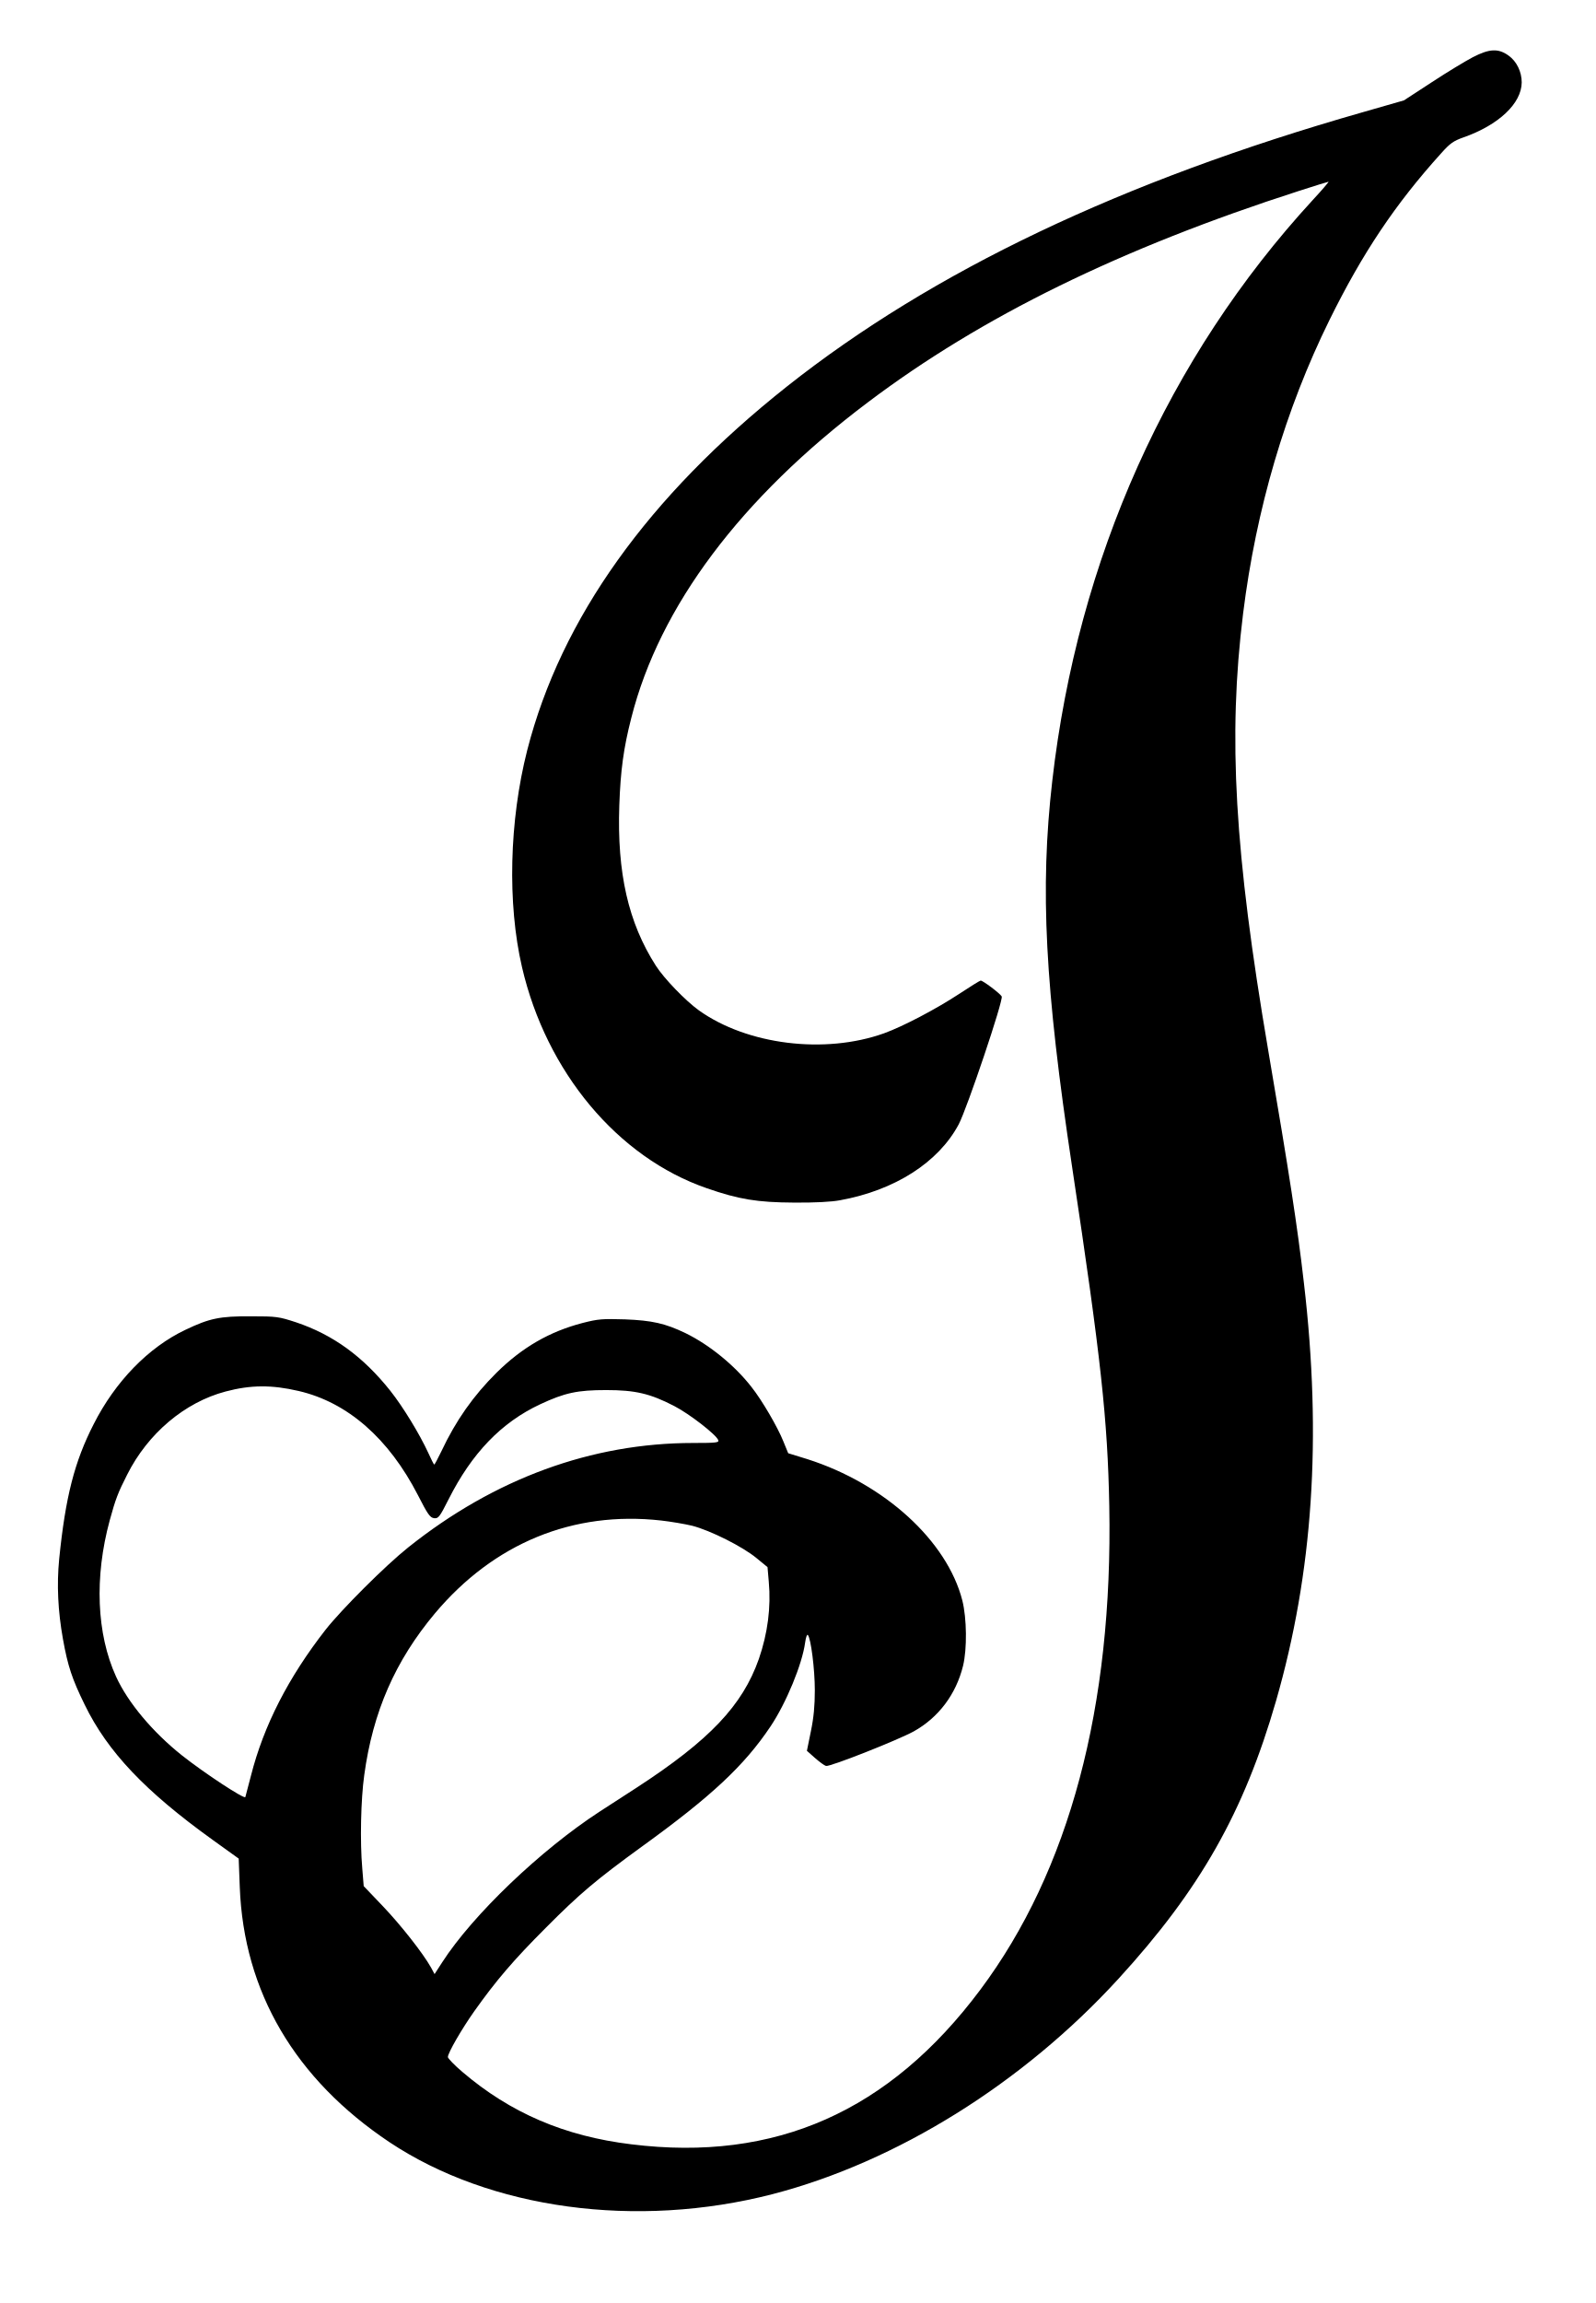
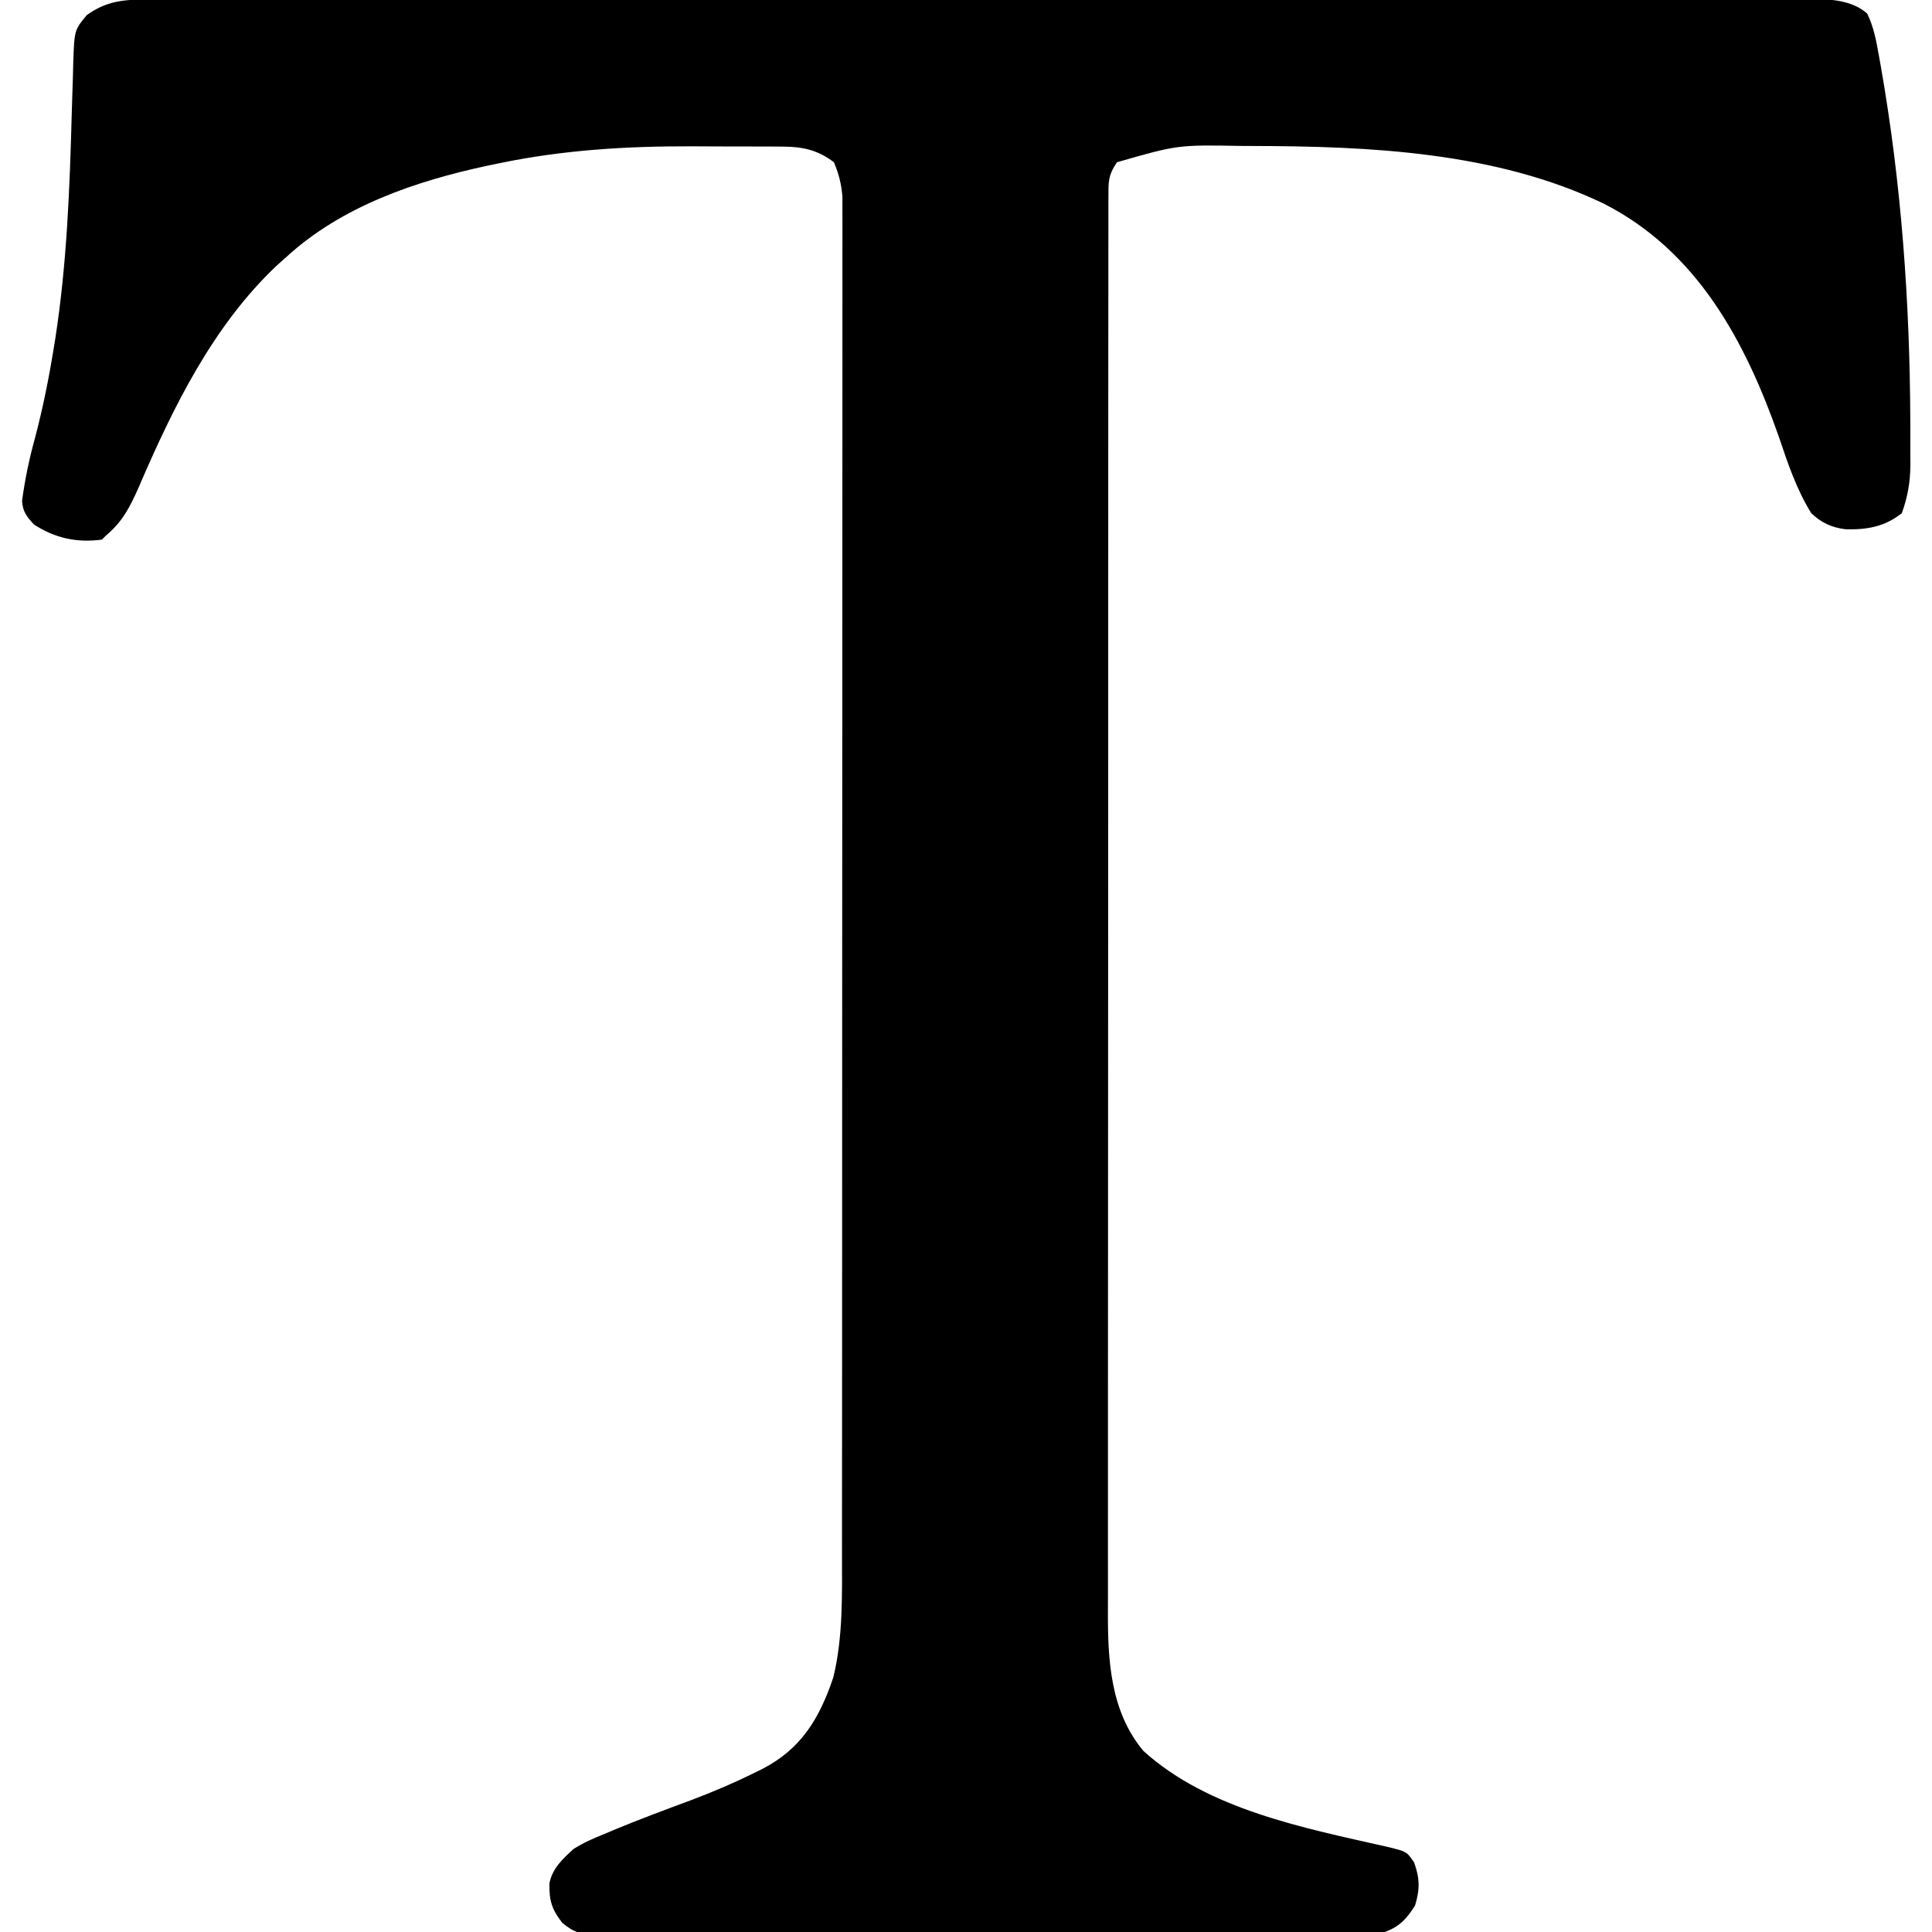
- <svg xmlns="http://www.w3.org/2000/svg" version="1.0" width="887pt" height="1280pt" viewBox="0 0 887 1280" preserveAspectRatio="xMidYMid meet">
-   <g transform="translate(0,1280) scale(0.1,-0.1)" fill="#000000" stroke="none">
-     <path d="M8188 12482 c-40 -21 -143 -83 -228 -139 l-155 -101 -230 -66 c-1338 -382 -2390 -883 -3200 -1524 -772 -612 -1256 -1289 -1444 -2022 -100 -393 -111 -852 -29 -1205 135 -583 532 -1058 1027 -1229 178 -62 281 -79 486 -80 113 -1 208 4 255 13 304 55 547 210 660 422 46 87 250 692 239 711 -10 17 -104 88 -117 88 -4 0 -59 -34 -121 -75 -128 -84 -311 -180 -416 -218 -330 -118 -761 -64 -1029 127 -74 53 -195 178 -240 249 -153 239 -216 515 -203 891 7 193 23 316 67 487 157 619 608 1221 1315 1753 632 477 1406 856 2397 1175 87 28 161 51 164 51 3 0 -36 -46 -88 -102 -804 -874 -1307 -1995 -1448 -3229 -69 -601 -41 -1143 111 -2149 160 -1060 197 -1402 206 -1880 21 -1116 -222 -2027 -717 -2689 -506 -677 -1140 -958 -1940 -859 -372 45 -673 175 -939 402 -45 38 -81 76 -81 83 0 23 77 156 147 255 120 169 216 282 398 464 189 190 279 266 538 454 383 277 565 447 711 665 87 130 176 346 192 465 4 28 10 48 15 43 17 -17 39 -190 39 -307 0 -86 -6 -152 -22 -229 l-22 -108 44 -39 c25 -22 52 -42 62 -45 19 -7 396 142 488 192 138 77 235 206 274 364 23 94 21 265 -4 364 -85 331 -432 648 -861 785 l-107 33 -27 66 c-32 80 -119 229 -177 302 -94 121 -235 235 -366 299 -114 55 -187 71 -337 77 -126 4 -150 2 -236 -20 -184 -48 -335 -135 -478 -276 -129 -128 -226 -265 -307 -437 -20 -41 -37 -74 -40 -74 -2 0 -17 29 -33 65 -48 104 -139 254 -211 345 -152 191 -319 312 -525 381 -95 31 -108 33 -250 33 -173 1 -230 -11 -364 -75 -205 -97 -390 -287 -510 -524 -107 -209 -157 -404 -192 -750 -14 -143 -7 -289 21 -445 27 -150 50 -220 121 -365 127 -261 336 -481 710 -750 l146 -105 6 -158 c22 -582 307 -1067 832 -1418 560 -373 1374 -484 2130 -289 690 179 1392 616 1924 1198 453 495 697 926 875 1543 205 712 256 1462 155 2324 -36 315 -81 604 -198 1290 -188 1103 -225 1745 -140 2430 72 580 235 1134 480 1631 184 373 366 645 622 928 48 54 68 68 122 87 197 69 324 189 325 306 0 59 -28 117 -73 149 -57 41 -106 39 -199 -9z m-6528 -7413 c272 -63 501 -263 664 -580 54 -106 67 -124 89 -127 24 -3 31 6 81 105 129 256 293 427 509 528 137 64 207 79 367 79 161 0 244 -19 379 -89 85 -44 233 -159 244 -189 6 -14 -11 -16 -139 -16 -565 0 -1105 -198 -1584 -580 -128 -102 -371 -345 -460 -458 -206 -264 -344 -532 -415 -812 -15 -58 -29 -111 -31 -118 -4 -14 -228 133 -353 232 -162 129 -300 293 -366 438 -108 237 -121 552 -35 868 32 117 46 154 97 254 115 229 320 402 547 462 139 37 256 38 406 3z m2016 -720 c53 -6 130 -19 172 -29 101 -26 281 -116 358 -180 l61 -50 7 -81 c13 -142 -6 -287 -55 -429 -91 -259 -274 -452 -680 -716 -74 -48 -165 -107 -204 -132 -328 -213 -707 -575 -877 -839 l-42 -65 -20 37 c-45 80 -167 235 -268 341 l-106 111 -8 99 c-13 147 -8 383 11 518 48 352 172 635 393 899 328 390 768 571 1258 516z" />
-   </g>
+ <svg xmlns="http://www.w3.org/2000/svg" version="1.1" width="512" height="512">
+   <path d="M0 0 C1.154 -0.003 1.154 -0.003 2.33 -0.005 C4.922 -0.01 7.515 -0.008 10.107 -0.005 C11.978 -0.007 13.849 -0.009 15.72 -0.012 C20.874 -0.018 26.027 -0.018 31.181 -0.017 C36.735 -0.017 42.288 -0.022 47.842 -0.027 C58.727 -0.035 69.612 -0.038 80.498 -0.038 C89.343 -0.039 98.189 -0.041 107.035 -0.044 C128.018 -0.051 149.002 -0.058 169.986 -0.057 C170.657 -0.057 171.328 -0.057 172.02 -0.057 C175.422 -0.057 178.825 -0.057 182.227 -0.057 C183.241 -0.057 183.241 -0.057 184.275 -0.057 C185.641 -0.057 187.008 -0.057 188.374 -0.057 C209.636 -0.056 230.897 -0.063 252.159 -0.077 C276.039 -0.093 299.92 -0.101 323.8 -0.1 C336.447 -0.1 349.094 -0.103 361.74 -0.113 C372.507 -0.122 383.275 -0.125 394.042 -0.118 C399.537 -0.115 405.033 -0.115 410.528 -0.123 C415.557 -0.131 420.586 -0.13 425.615 -0.121 C427.436 -0.119 429.257 -0.121 431.078 -0.127 C433.551 -0.134 436.024 -0.129 438.497 -0.12 C439.56 -0.128 439.56 -0.128 440.645 -0.135 C445.78 -0.099 451.239 0.224 455.253 3.703 C457.022 7.327 457.676 10.986 458.375 14.941 C458.54 15.853 458.706 16.766 458.876 17.706 C464.34 48.903 466.57 80.116 466.687 111.754 C466.692 112.577 466.698 113.4 466.703 114.249 C466.715 116.597 466.712 118.944 466.703 121.293 C466.707 121.983 466.711 122.673 466.715 123.384 C466.672 127.932 465.985 131.852 464.437 136.129 C459.871 139.733 455.29 140.53 449.523 140.39 C445.828 139.927 443.089 138.66 440.437 136.129 C436.548 129.85 434.207 122.903 431.875 115.941 C422.92 90.441 410.193 66.681 385.386 54.063 C356.83 40.372 323.408 38.877 292.312 38.816 C291.404 38.812 290.496 38.809 289.56 38.805 C272.577 38.501 272.577 38.501 256.437 43.129 C254.033 46.734 254.186 48.342 254.183 52.63 C254.179 53.297 254.176 53.963 254.173 54.65 C254.165 56.899 254.171 59.148 254.176 61.398 C254.173 63.02 254.169 64.643 254.165 66.266 C254.154 70.737 254.157 75.209 254.161 79.681 C254.163 84.499 254.154 89.317 254.147 94.135 C254.134 103.582 254.132 113.029 254.135 122.476 C254.137 130.157 254.135 137.838 254.131 145.519 C254.13 147.157 254.13 147.157 254.129 148.828 C254.127 151.047 254.126 153.265 254.125 155.484 C254.114 176.312 254.116 197.139 254.122 217.967 C254.128 237.012 254.116 256.057 254.097 275.101 C254.078 294.654 254.07 314.207 254.073 333.759 C254.075 344.737 254.073 355.715 254.059 366.693 C254.047 376.045 254.045 385.397 254.058 394.749 C254.063 399.518 254.065 404.287 254.053 409.056 C254.042 413.429 254.045 417.801 254.059 422.174 C254.061 423.749 254.059 425.325 254.051 426.9 C253.989 440.042 254.659 453.599 263.437 464.129 C280.617 479.727 306.269 484.613 328.087 489.56 C333.213 490.801 333.213 490.801 335.187 493.691 C336.723 497.914 336.742 500.851 335.437 505.129 C333.22 508.645 331.323 510.698 327.437 512.129 C324.535 512.325 321.729 512.411 318.827 512.403 C317.95 512.408 317.072 512.413 316.167 512.419 C313.22 512.434 310.273 512.434 307.326 512.435 C305.215 512.443 303.105 512.451 300.994 512.46 C295.256 512.482 289.519 512.491 283.781 512.496 C280.199 512.5 276.616 512.506 273.033 512.513 C260.539 512.538 248.046 512.551 235.552 512.554 C223.897 512.558 212.242 512.588 200.587 512.63 C190.587 512.664 180.587 512.68 170.587 512.68 C164.611 512.681 158.636 512.69 152.661 512.718 C147.042 512.745 141.424 512.747 135.806 512.731 C133.742 512.729 131.679 512.736 129.615 512.752 C126.801 512.772 123.988 512.762 121.174 512.743 C120.354 512.757 119.535 512.77 118.691 512.783 C114.42 512.72 112.9 512.503 109.454 509.715 C106.686 506.165 105.962 503.849 106.033 499.275 C106.781 495.3 109.519 492.783 112.437 490.129 C115.006 488.481 117.672 487.327 120.5 486.191 C121.275 485.862 122.051 485.532 122.851 485.193 C129.732 482.311 136.735 479.743 143.725 477.135 C149.408 474.986 154.929 472.638 160.375 469.941 C161.006 469.632 161.638 469.324 162.289 469.006 C172.822 463.624 177.616 455.501 181.289 444.601 C183.898 433.833 183.583 422.498 183.571 411.496 C183.573 409.931 183.575 408.367 183.578 406.803 C183.584 402.529 183.584 398.256 183.582 393.983 C183.582 389.364 183.588 384.746 183.593 380.128 C183.601 371.092 183.604 362.057 183.604 353.021 C183.605 345.679 183.607 338.336 183.61 330.994 C183.619 310.172 183.623 289.349 183.622 268.527 C183.622 267.406 183.622 266.285 183.622 265.129 C183.622 263.445 183.622 263.445 183.622 261.727 C183.622 243.509 183.631 225.292 183.646 207.074 C183.66 188.362 183.667 169.651 183.666 150.94 C183.666 140.437 183.668 129.934 183.679 119.431 C183.688 110.495 183.69 101.559 183.684 92.623 C183.68 88.063 183.68 83.503 183.689 78.944 C183.697 74.771 183.695 70.599 183.687 66.426 C183.685 64.915 183.687 63.405 183.693 61.894 C183.7 59.843 183.694 57.791 183.686 55.74 C183.686 54.6 183.686 53.459 183.687 52.285 C183.42 48.911 182.745 46.247 181.437 43.129 C177.203 39.897 173.219 39.009 167.986 38.983 C167.11 38.977 166.234 38.971 165.331 38.964 C163.914 38.962 163.914 38.962 162.468 38.961 C160.983 38.956 160.983 38.956 159.468 38.951 C157.363 38.946 155.258 38.943 153.153 38.943 C150.004 38.941 146.856 38.923 143.707 38.904 C126.531 38.855 109.662 39.869 92.812 43.379 C91.762 43.596 90.712 43.812 89.63 44.036 C70.558 48.126 51.109 54.743 36.437 68.129 C35.581 68.893 34.725 69.657 33.843 70.445 C16.934 86.38 6.342 107.998 -2.721 129.07 C-5.065 134.4 -7.062 138.382 -11.563 142.129 C-11.893 142.459 -12.223 142.789 -12.563 143.129 C-19.149 144.025 -24.982 142.76 -30.563 139.129 C-32.512 136.995 -33.517 135.789 -33.718 132.869 C-32.952 127.124 -31.798 121.649 -30.25 116.066 C-28.223 108.329 -26.647 100.588 -25.375 92.691 C-25.221 91.753 -25.067 90.815 -24.907 89.849 C-21.817 69.904 -21.074 49.86 -20.534 29.715 C-20.443 26.415 -20.334 23.116 -20.223 19.816 C-20.201 18.814 -20.179 17.812 -20.156 16.78 C-19.845 8.084 -19.845 8.084 -16.563 4.129 C-11.174 0.259 -6.478 -0.019 0 0 Z " fill="#000000" transform="translate(39.56292,-0.1286345)" />
</svg>
